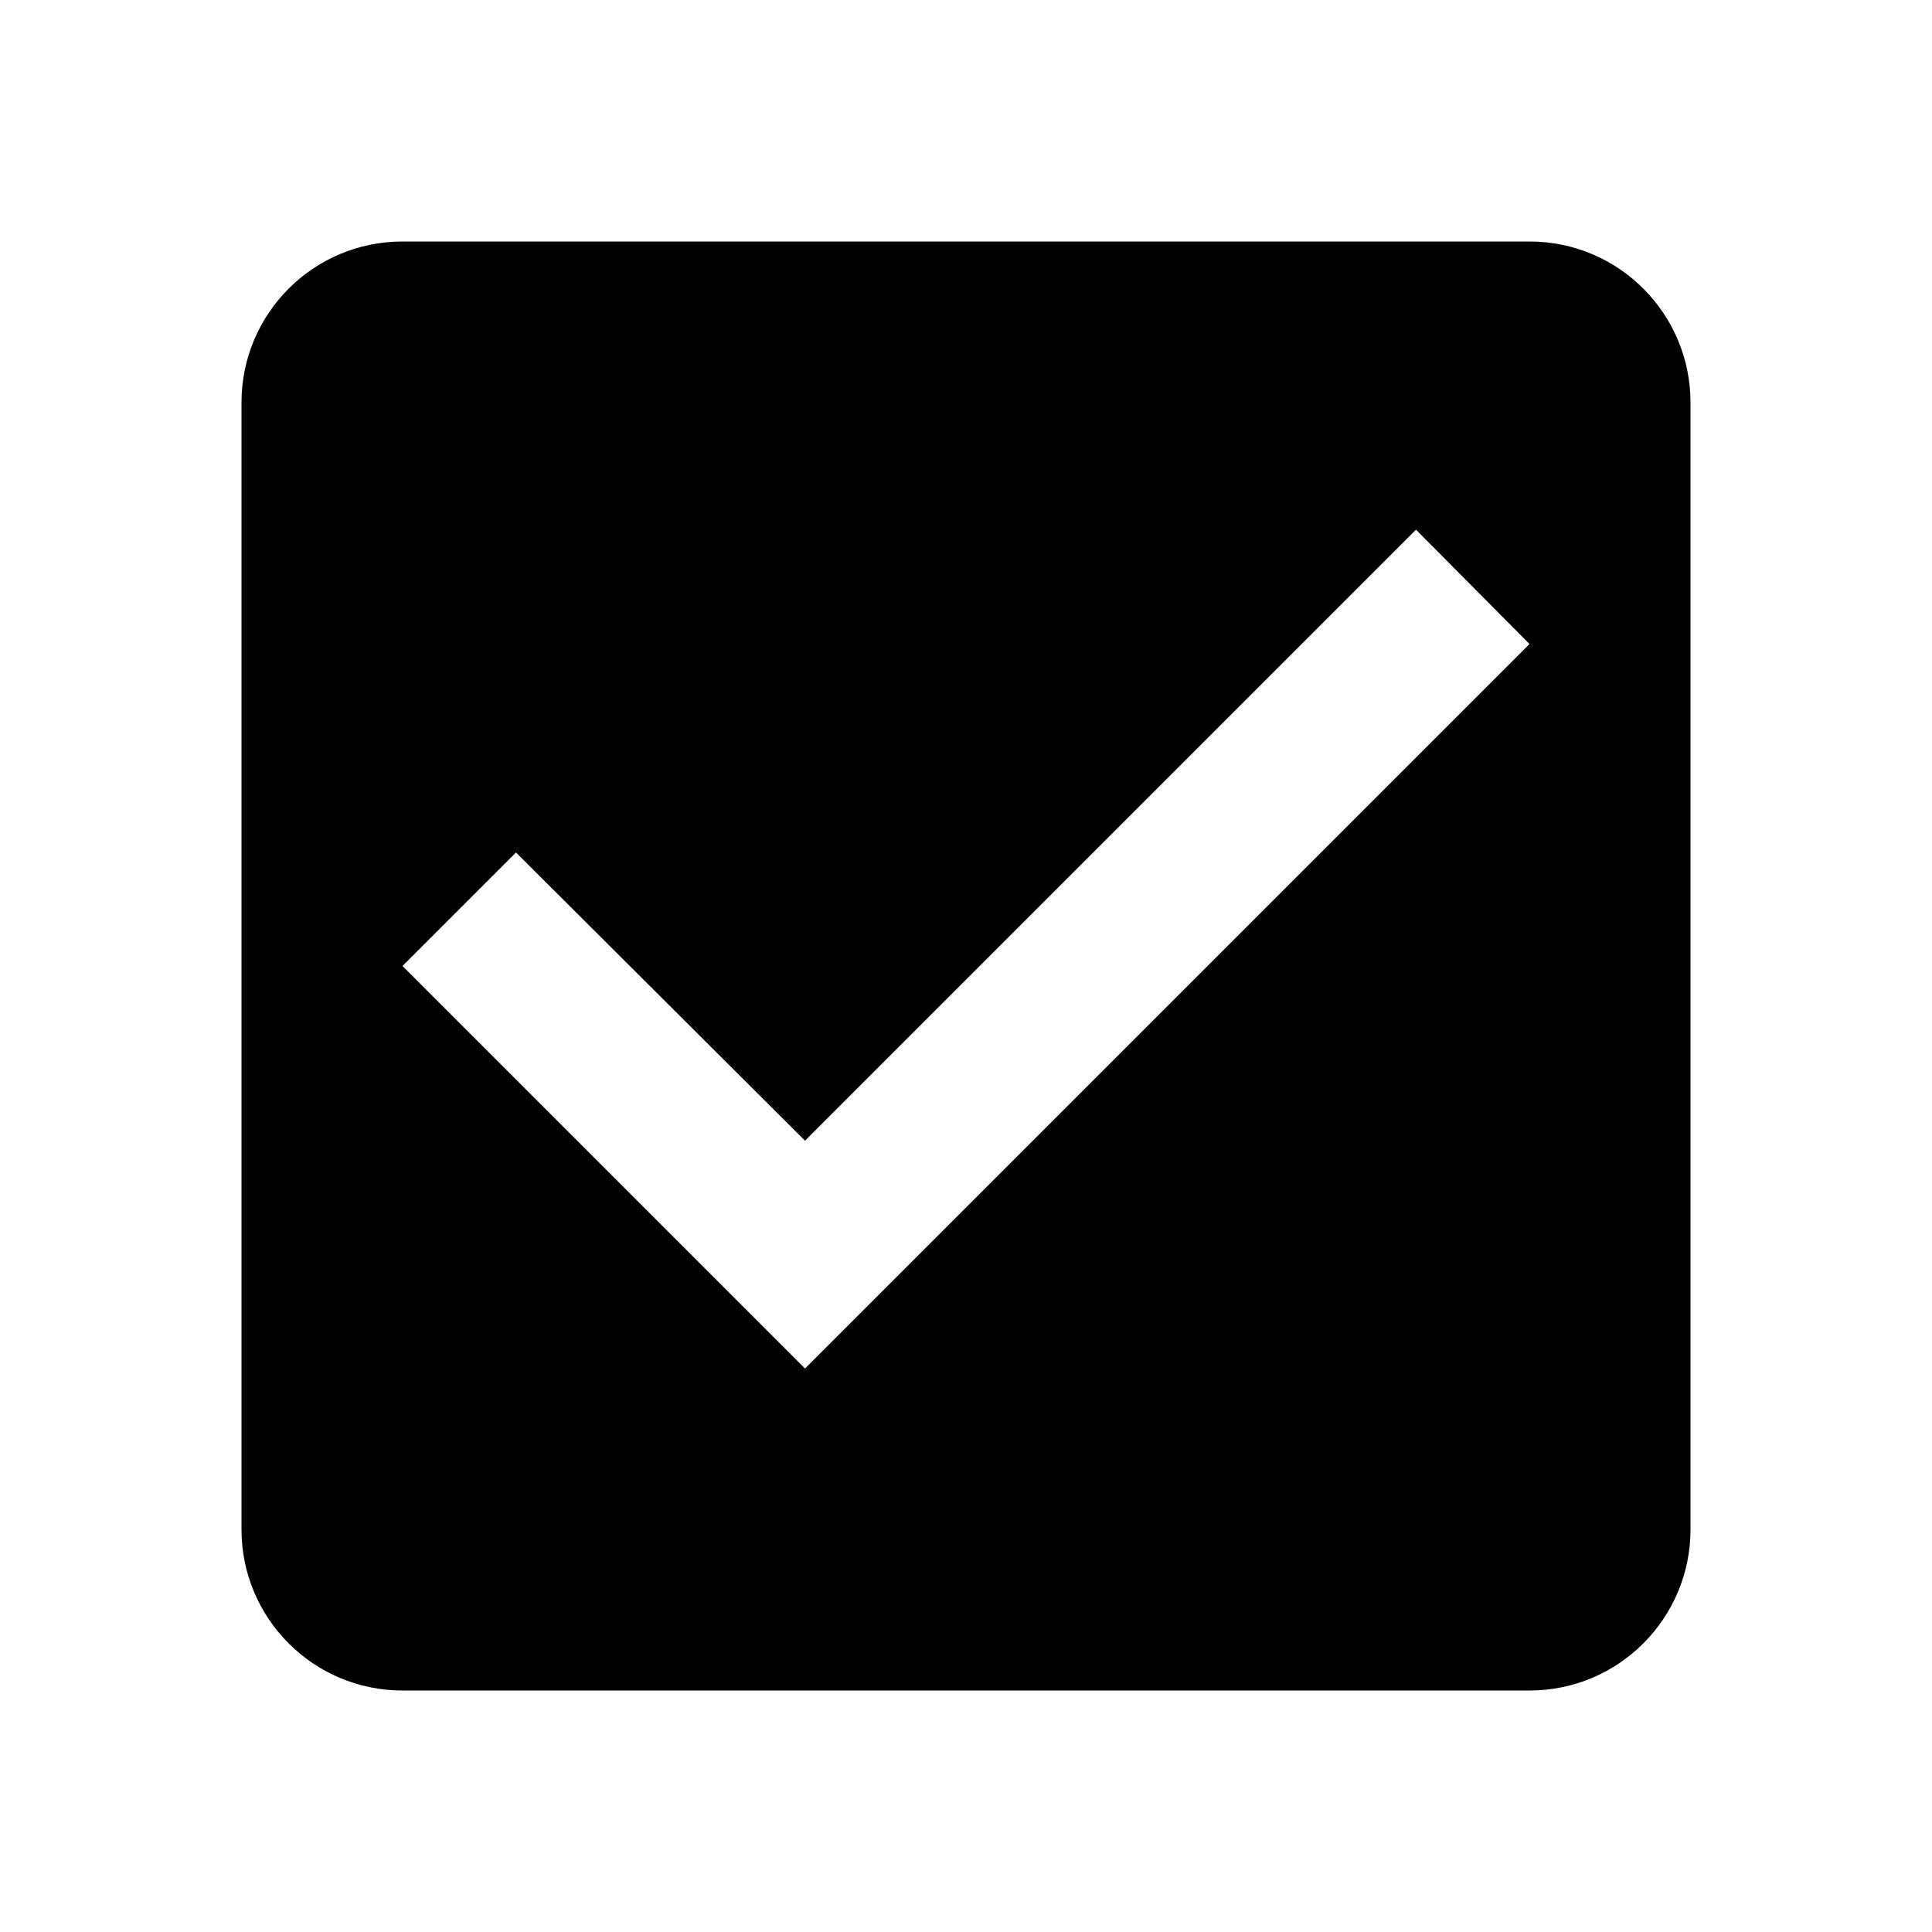
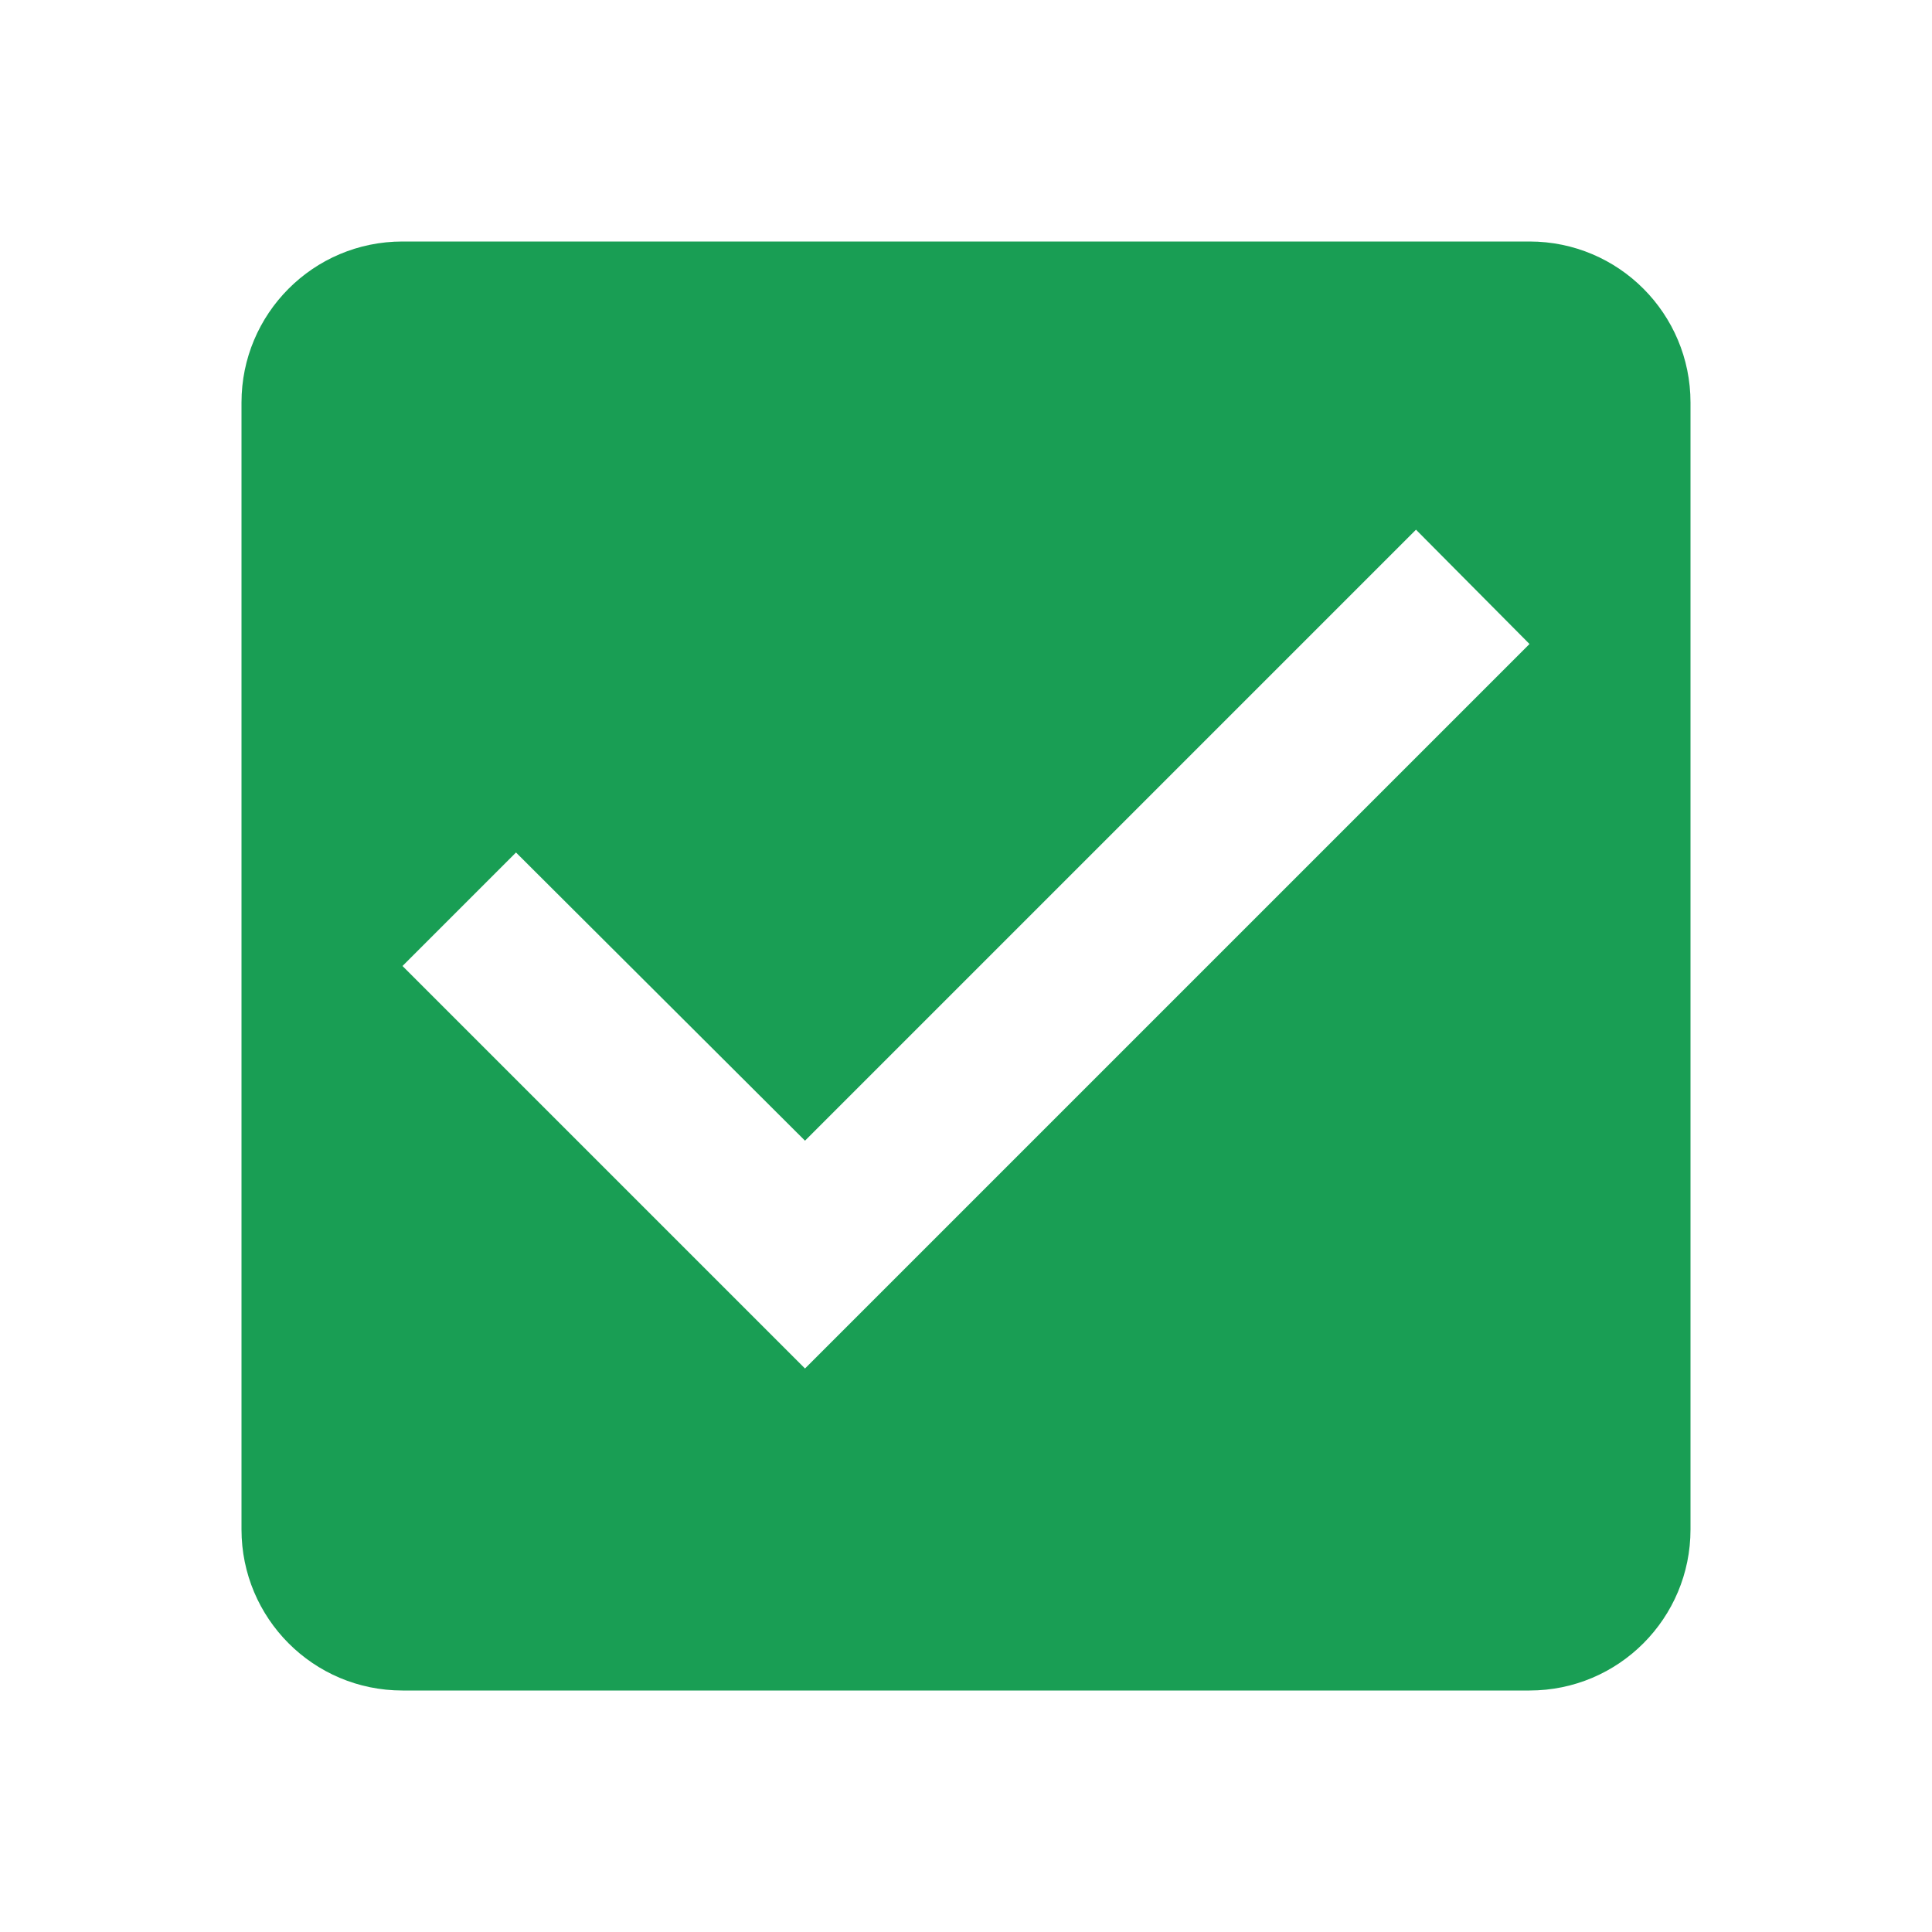
<svg xmlns="http://www.w3.org/2000/svg" height="24" viewBox="0 0 24 24" width="24">
  <path d="M0 0h24v24H0z" fill="none" />
-   <path d="M19 3H5c-1.11 0-2 .9-2 2v14c0 1.1.89 2 2 2h14c1.11 0 2-.9 2-2V5c0-1.1-.89-2-2-2zm-9 14l-5-5 1.41-1.41L10 14.17l7.59-7.59L19 8l-9 9z" />
+   <path fill="#199e54" d="M19 3H5c-1.11 0-2 .9-2 2v14c0 1.1.89 2 2 2h14c1.11 0 2-.9 2-2V5c0-1.1-.89-2-2-2zm-9 14l-5-5 1.41-1.41L10 14.17l7.59-7.59L19 8l-9 9z" />
</svg>
